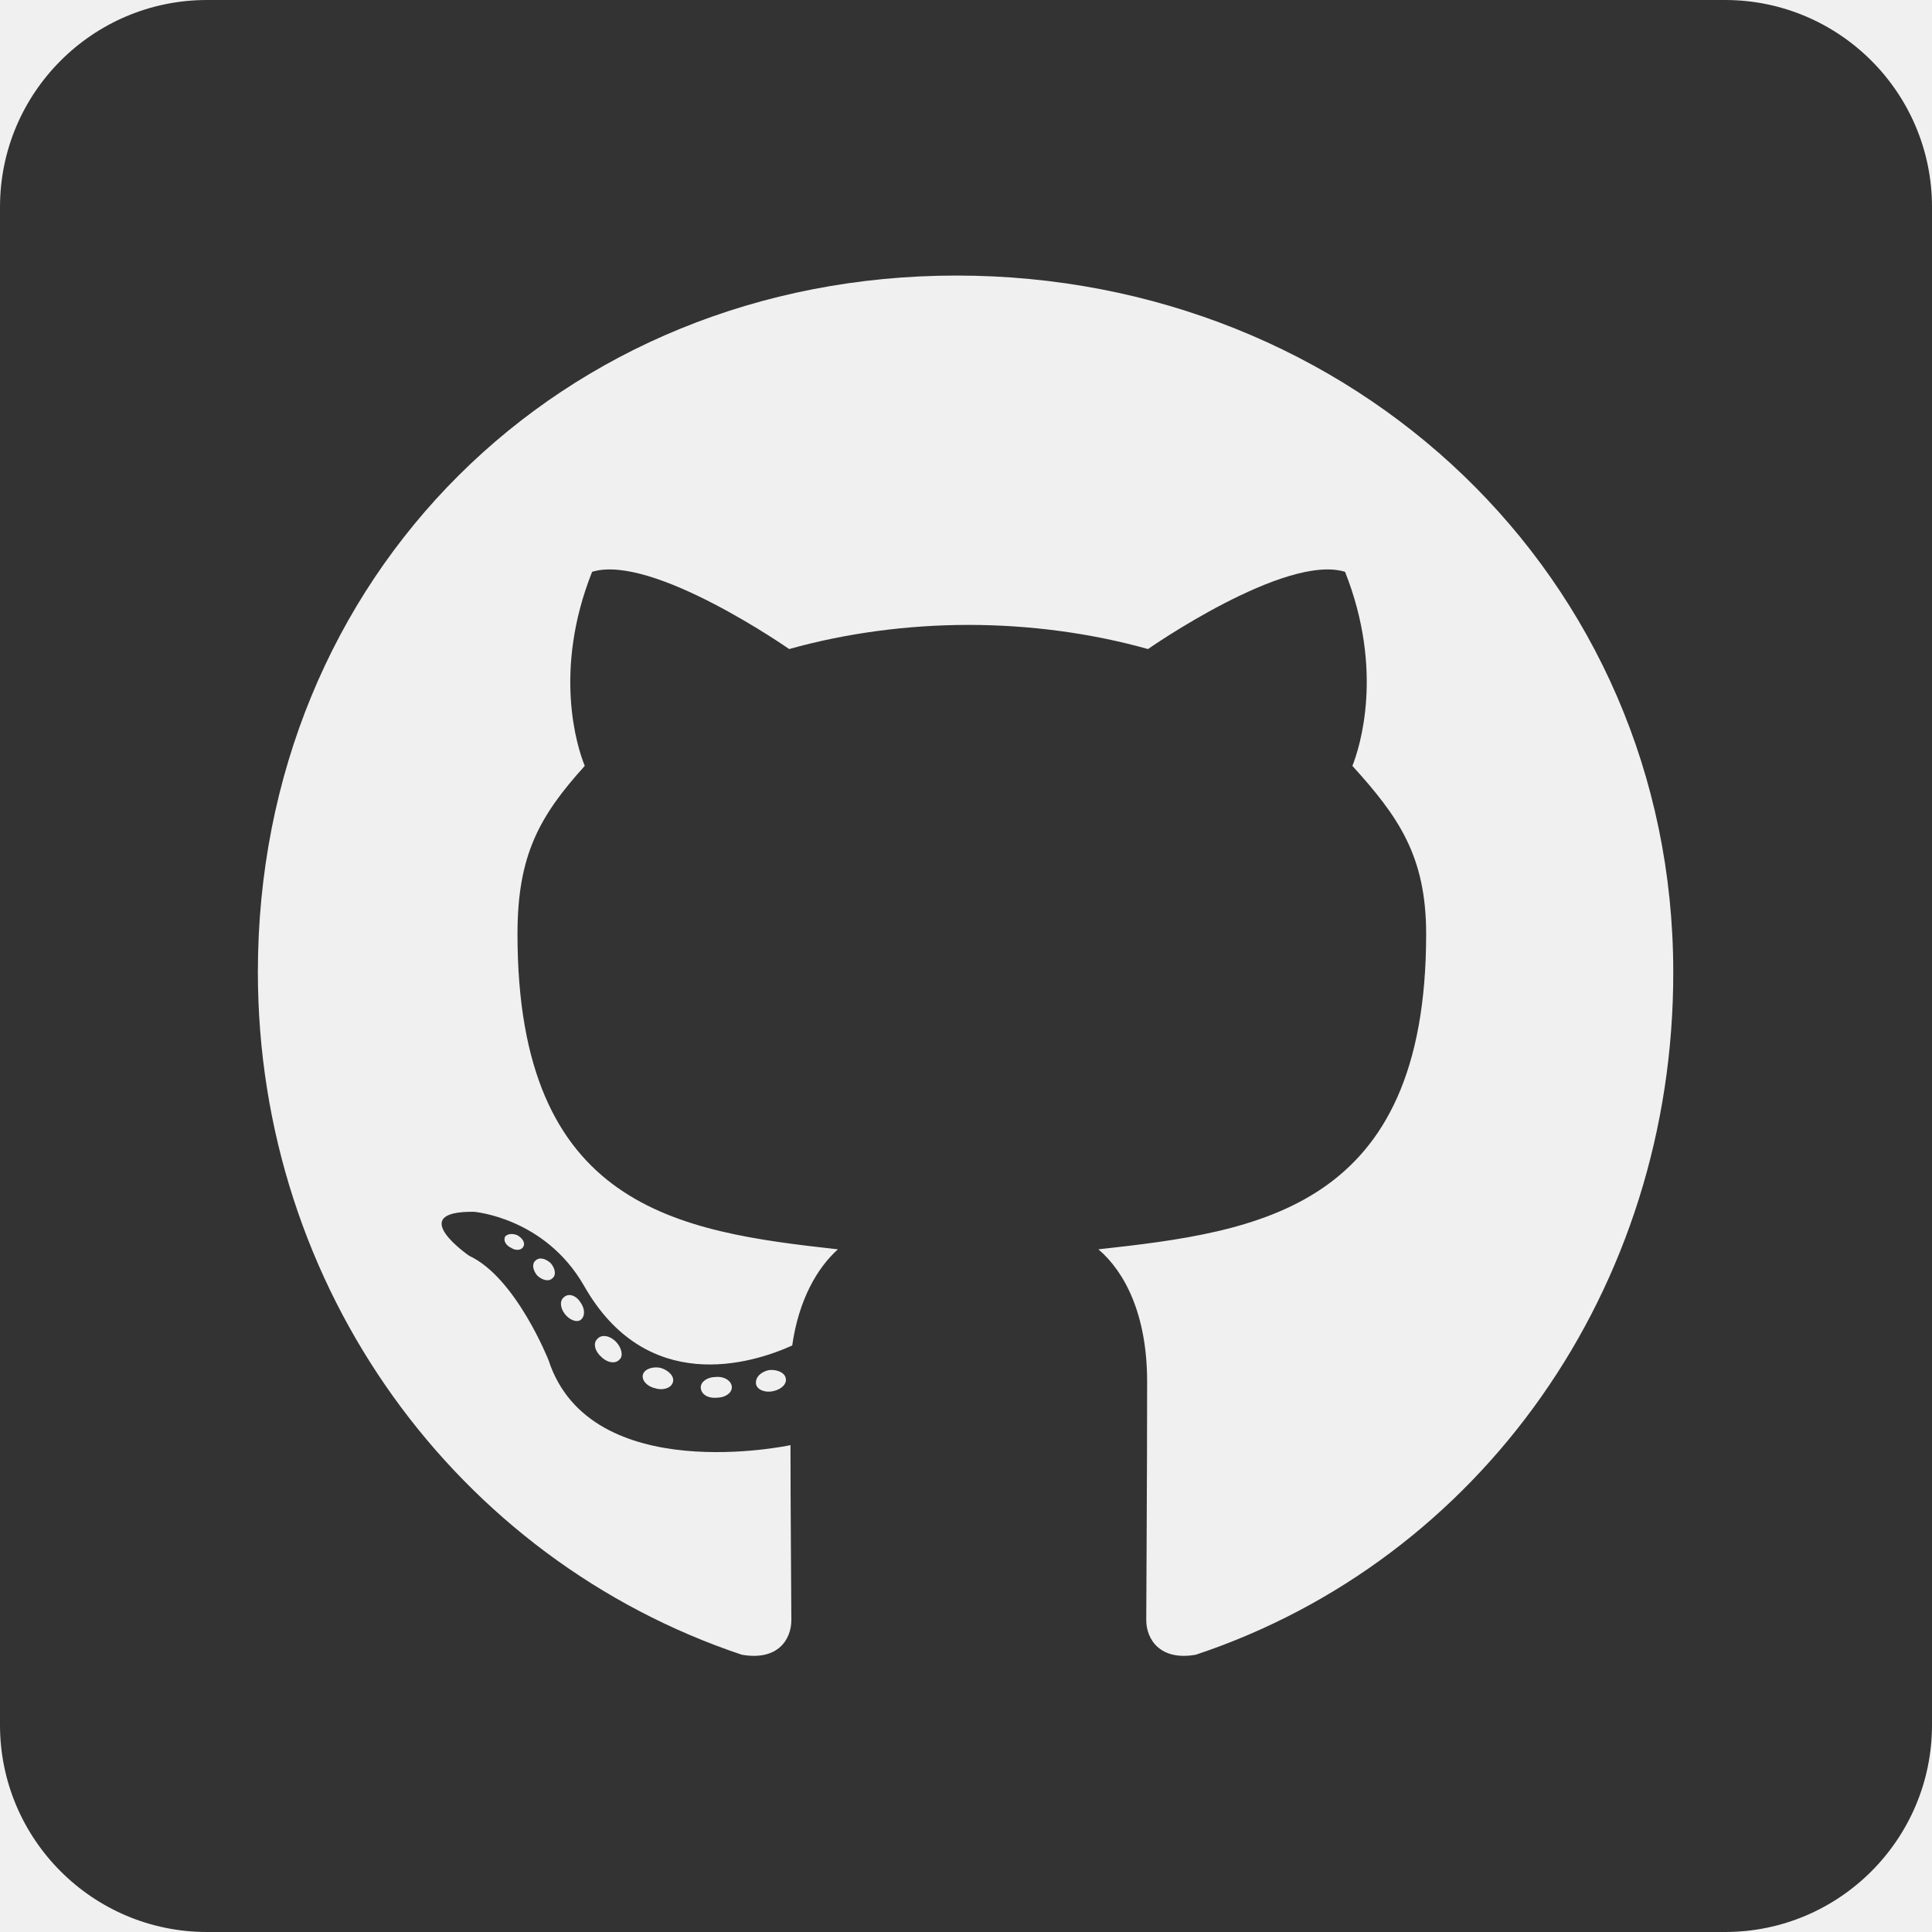
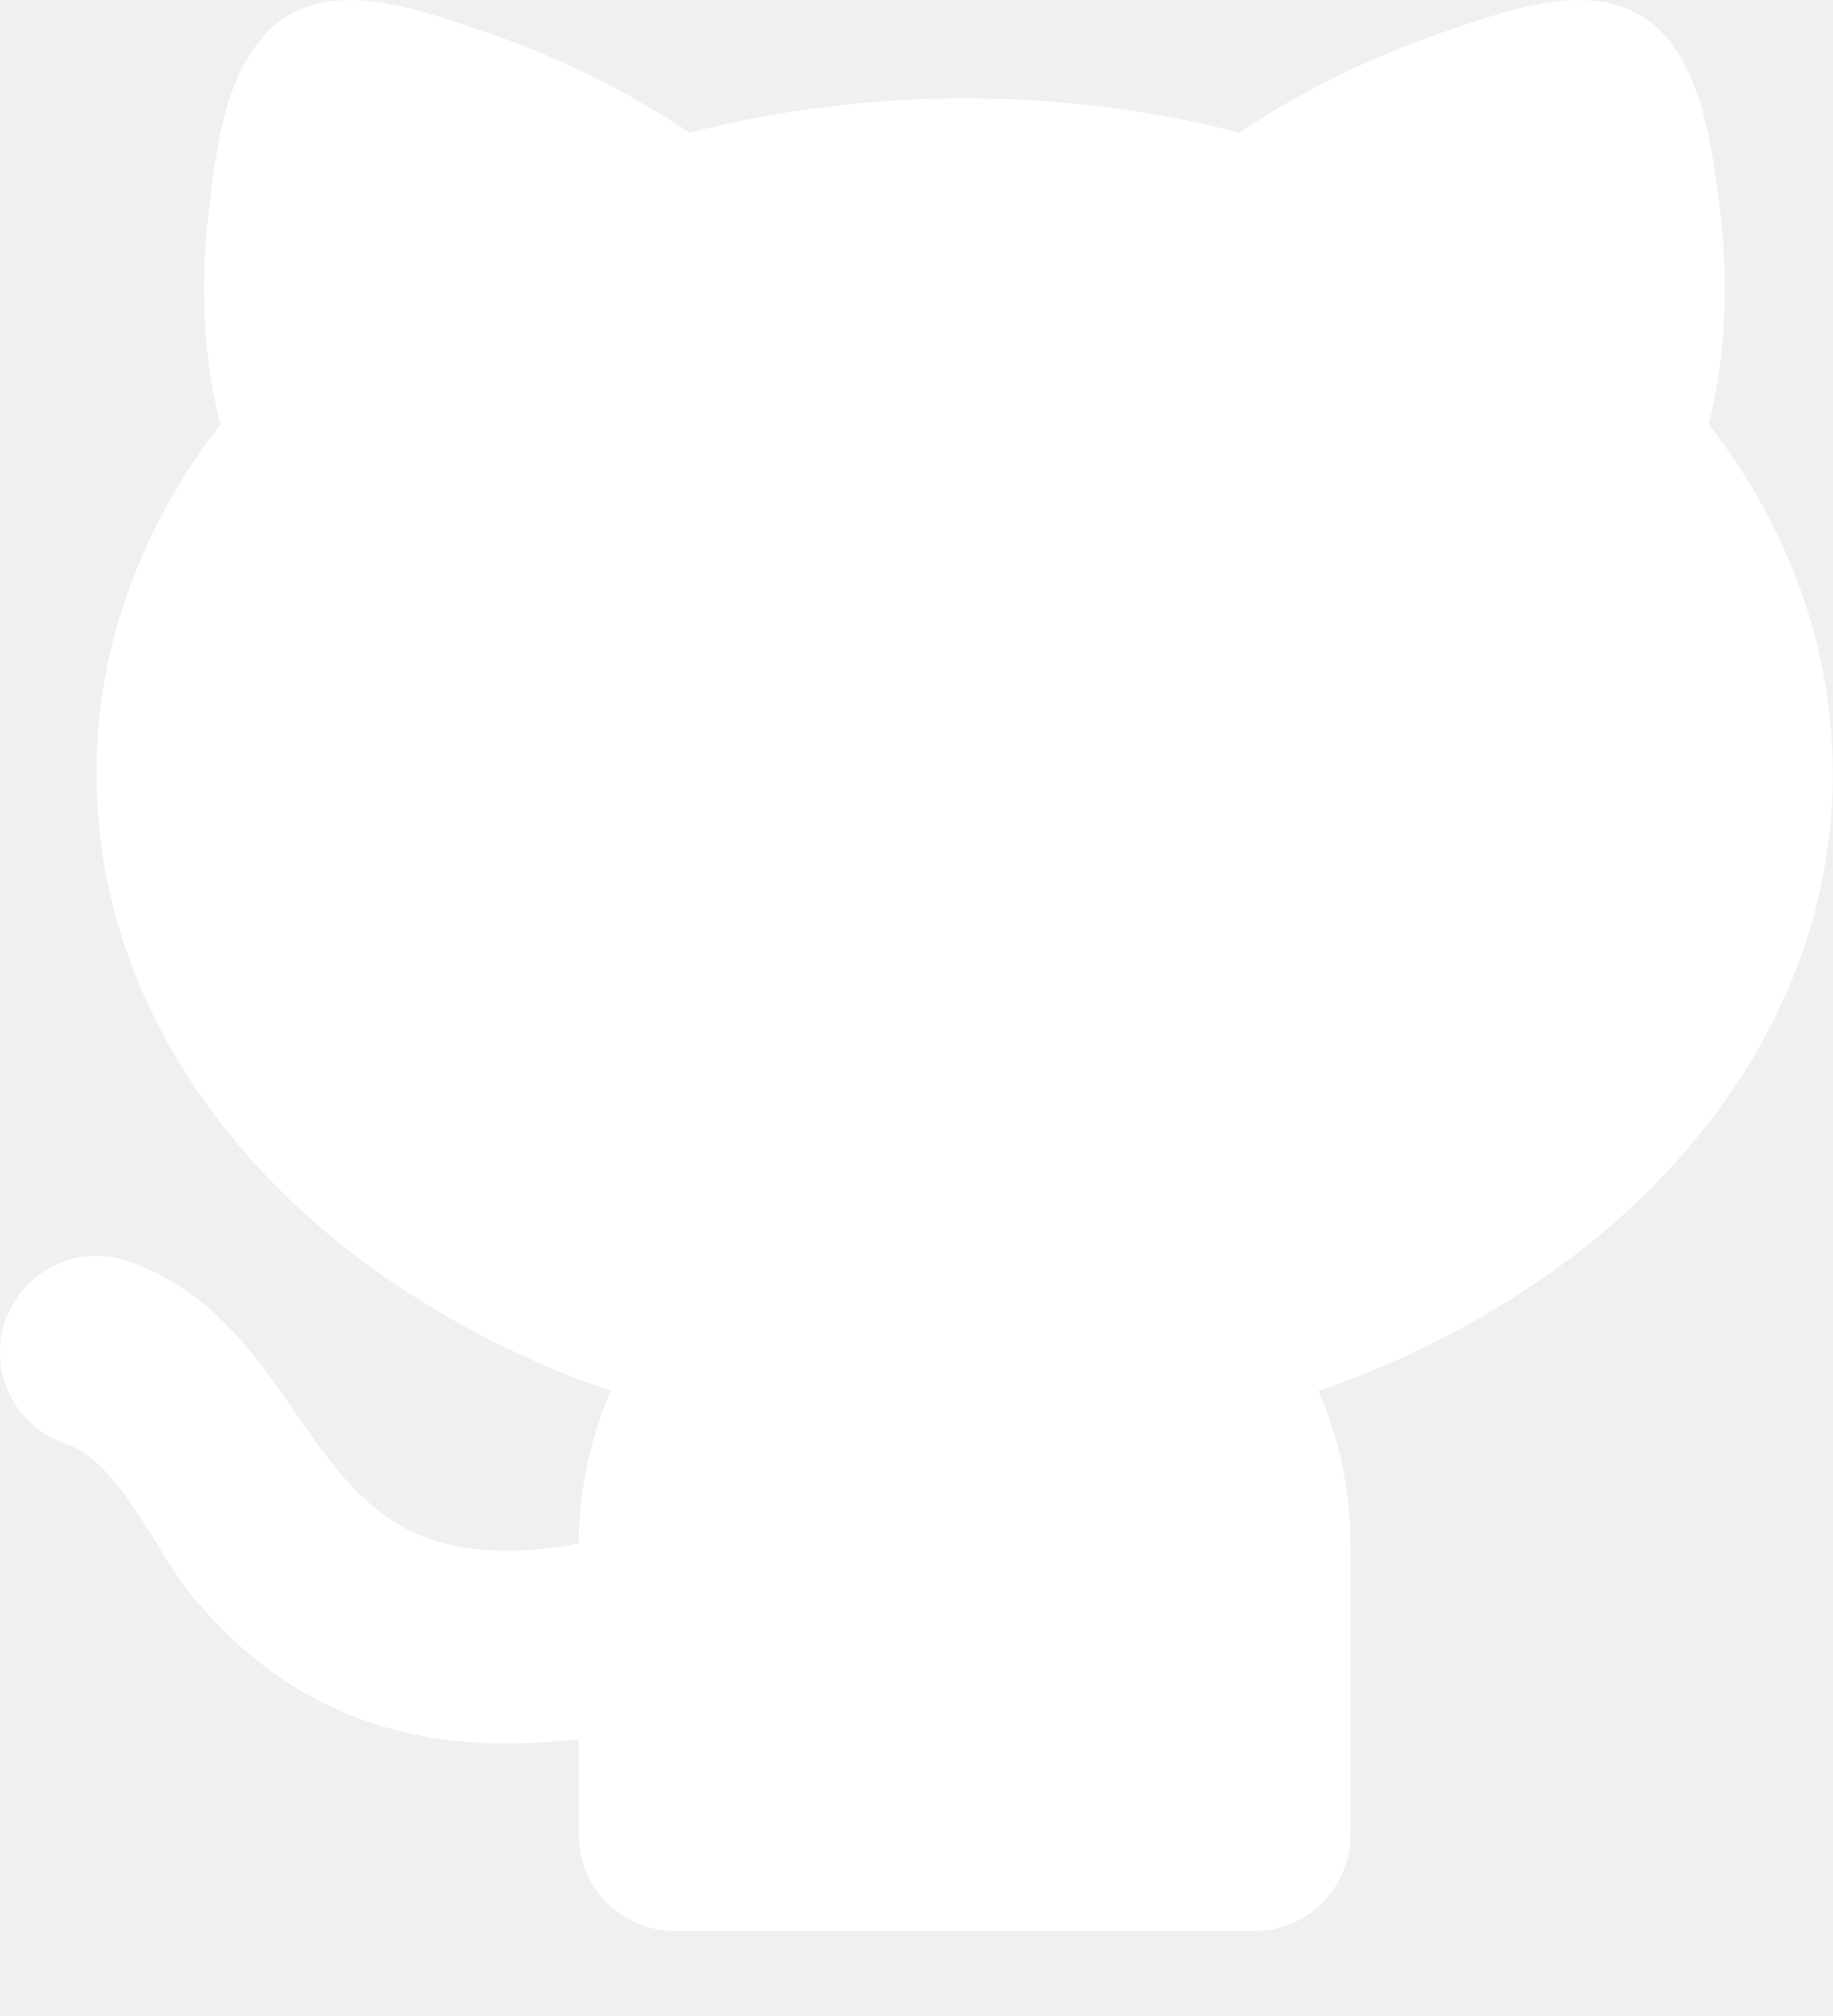
- <svg xmlns="http://www.w3.org/2000/svg" width="40" height="40" viewBox="0 0 40 40" fill="none">
-   <path d="M35.714 0H4.286C1.92 0 0 1.92 0 4.286V35.714C0 38.08 1.92 40 4.286 40H35.714C38.08 40 40 38.08 40 35.714V4.286C40 1.92 38.08 0 35.714 0ZM24.759 34.259C24.009 34.393 23.732 33.929 23.732 33.545C23.732 33.062 23.75 30.598 23.75 28.607C23.75 27.214 23.286 26.33 22.741 25.866C26.045 25.5 29.527 25.045 29.527 19.339C29.527 17.714 28.946 16.902 28 15.857C28.152 15.473 28.661 13.893 27.848 11.839C26.607 11.455 23.768 13.438 23.768 13.438C22.589 13.107 21.312 12.938 20.054 12.938C18.795 12.938 17.518 13.107 16.339 13.438C16.339 13.438 13.5 11.455 12.259 11.839C11.446 13.884 11.946 15.464 12.107 15.857C11.161 16.902 10.714 17.714 10.714 19.339C10.714 25.018 14.045 25.5 17.348 25.866C16.92 26.25 16.536 26.911 16.402 27.857C15.554 28.241 13.384 28.902 12.089 26.616C11.277 25.205 9.812 25.089 9.812 25.089C8.366 25.071 9.714 26 9.714 26C10.679 26.446 11.357 28.161 11.357 28.161C12.223 30.812 16.366 29.92 16.366 29.92C16.366 31.161 16.384 33.179 16.384 33.545C16.384 33.929 16.116 34.393 15.357 34.259C9.464 32.286 5.339 26.679 5.339 20.125C5.339 11.929 11.607 5.705 19.804 5.705C28 5.705 34.643 11.929 34.643 20.125C34.652 26.679 30.652 32.295 24.759 34.259ZM16 28.804C15.83 28.839 15.67 28.768 15.652 28.652C15.634 28.518 15.75 28.402 15.92 28.366C16.089 28.348 16.25 28.42 16.268 28.536C16.295 28.652 16.179 28.768 16 28.804ZM15.152 28.723C15.152 28.839 15.018 28.938 14.839 28.938C14.643 28.955 14.509 28.857 14.509 28.723C14.509 28.607 14.643 28.509 14.821 28.509C14.991 28.491 15.152 28.589 15.152 28.723ZM13.929 28.625C13.893 28.741 13.714 28.795 13.562 28.741C13.393 28.705 13.277 28.571 13.312 28.455C13.348 28.339 13.527 28.286 13.679 28.321C13.857 28.375 13.973 28.509 13.929 28.625ZM12.83 28.143C12.75 28.241 12.58 28.223 12.446 28.089C12.312 27.973 12.277 27.804 12.366 27.723C12.446 27.625 12.616 27.643 12.75 27.777C12.866 27.893 12.911 28.071 12.83 28.143ZM12.018 27.33C11.938 27.384 11.786 27.33 11.688 27.196C11.589 27.062 11.589 26.911 11.688 26.848C11.786 26.768 11.938 26.83 12.018 26.964C12.116 27.098 12.116 27.259 12.018 27.33ZM11.438 26.464C11.357 26.545 11.223 26.5 11.125 26.411C11.027 26.295 11.009 26.161 11.089 26.098C11.17 26.018 11.304 26.062 11.402 26.152C11.5 26.268 11.518 26.402 11.438 26.464ZM10.839 25.804C10.804 25.884 10.688 25.902 10.589 25.839C10.473 25.786 10.42 25.688 10.455 25.607C10.491 25.554 10.589 25.527 10.705 25.571C10.821 25.634 10.875 25.732 10.839 25.804Z" fill="#333333" />
+ <svg xmlns="http://www.w3.org/2000/svg" width="20" height="22" viewBox="0 0 20 22" fill="none">
+   <path d="M5.289 0.347C6.079 0.615 6.831 0.985 7.525 1.448C8.506 1.198 9.514 1.072 10.526 1.073C11.572 1.073 12.58 1.204 13.525 1.447C14.219 0.985 14.971 0.615 15.761 0.347C16.495 0.098 17.54 -0.306 18.161 0.381C18.582 0.848 18.687 1.631 18.762 2.229C18.846 2.897 18.866 3.766 18.645 4.629C19.491 5.721 20 7.023 20 8.442C20 10.591 18.836 12.458 17.113 13.75C16.283 14.364 15.364 14.846 14.386 15.178C14.612 15.693 14.737 16.264 14.737 16.863V20.021C14.737 20.3 14.626 20.567 14.429 20.765C14.231 20.962 13.963 21.073 13.684 21.073H7.369C7.089 21.073 6.822 20.962 6.624 20.765C6.427 20.567 6.316 20.3 6.316 20.021V18.977C5.311 19.101 4.468 18.991 3.751 18.687C3.001 18.369 2.479 17.877 2.087 17.405C1.714 16.959 1.308 15.952 0.72 15.757C0.589 15.713 0.468 15.644 0.363 15.553C0.259 15.463 0.173 15.352 0.111 15.229C-0.014 14.979 -0.034 14.69 0.054 14.425C0.142 14.16 0.332 13.941 0.582 13.816C0.831 13.691 1.121 13.67 1.385 13.759C2.087 13.992 2.543 14.498 2.856 14.904C3.361 15.556 3.772 16.409 4.572 16.749C4.901 16.889 5.384 16.981 6.14 16.878L6.316 16.842C6.318 16.269 6.437 15.703 6.666 15.178C5.689 14.846 4.769 14.364 3.94 13.75C2.217 12.458 1.053 10.592 1.053 8.442C1.053 7.025 1.561 5.724 2.404 4.633C2.183 3.77 2.202 2.899 2.287 2.23L2.292 2.19C2.369 1.578 2.458 0.857 2.888 0.381C3.509 -0.306 4.555 0.099 5.288 0.348L5.289 0.347Z" fill="white" />
</svg>
